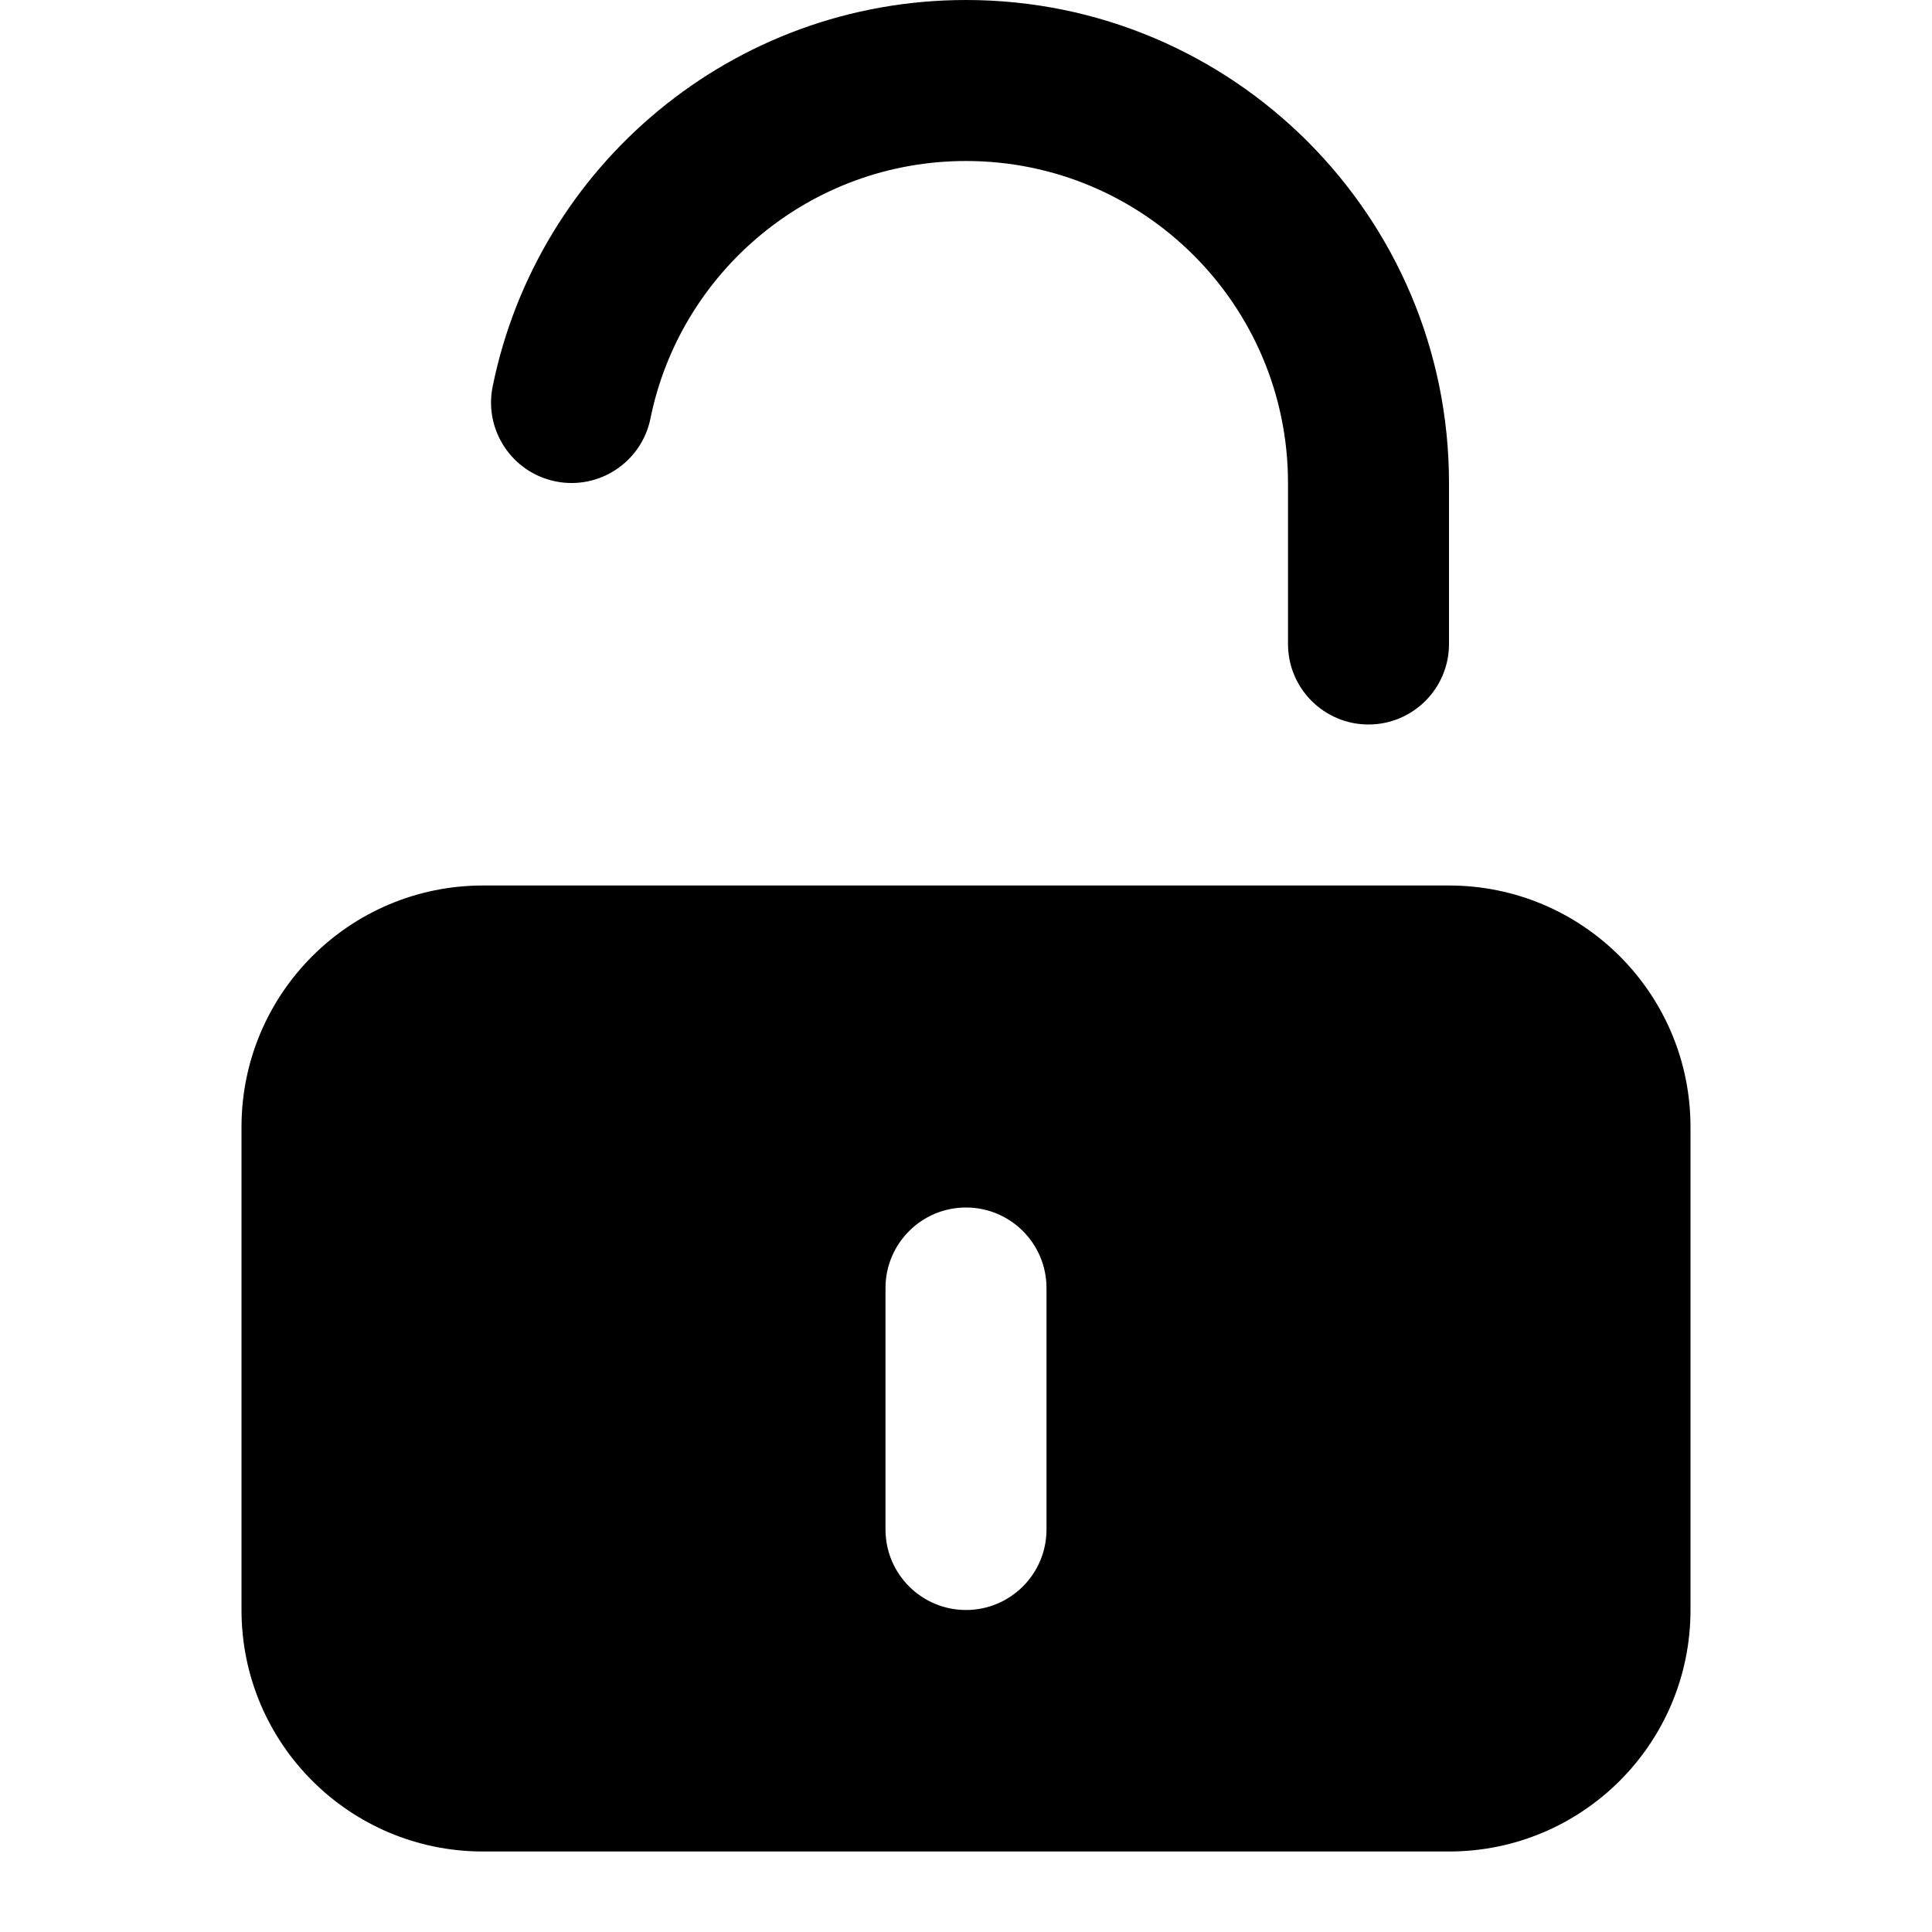
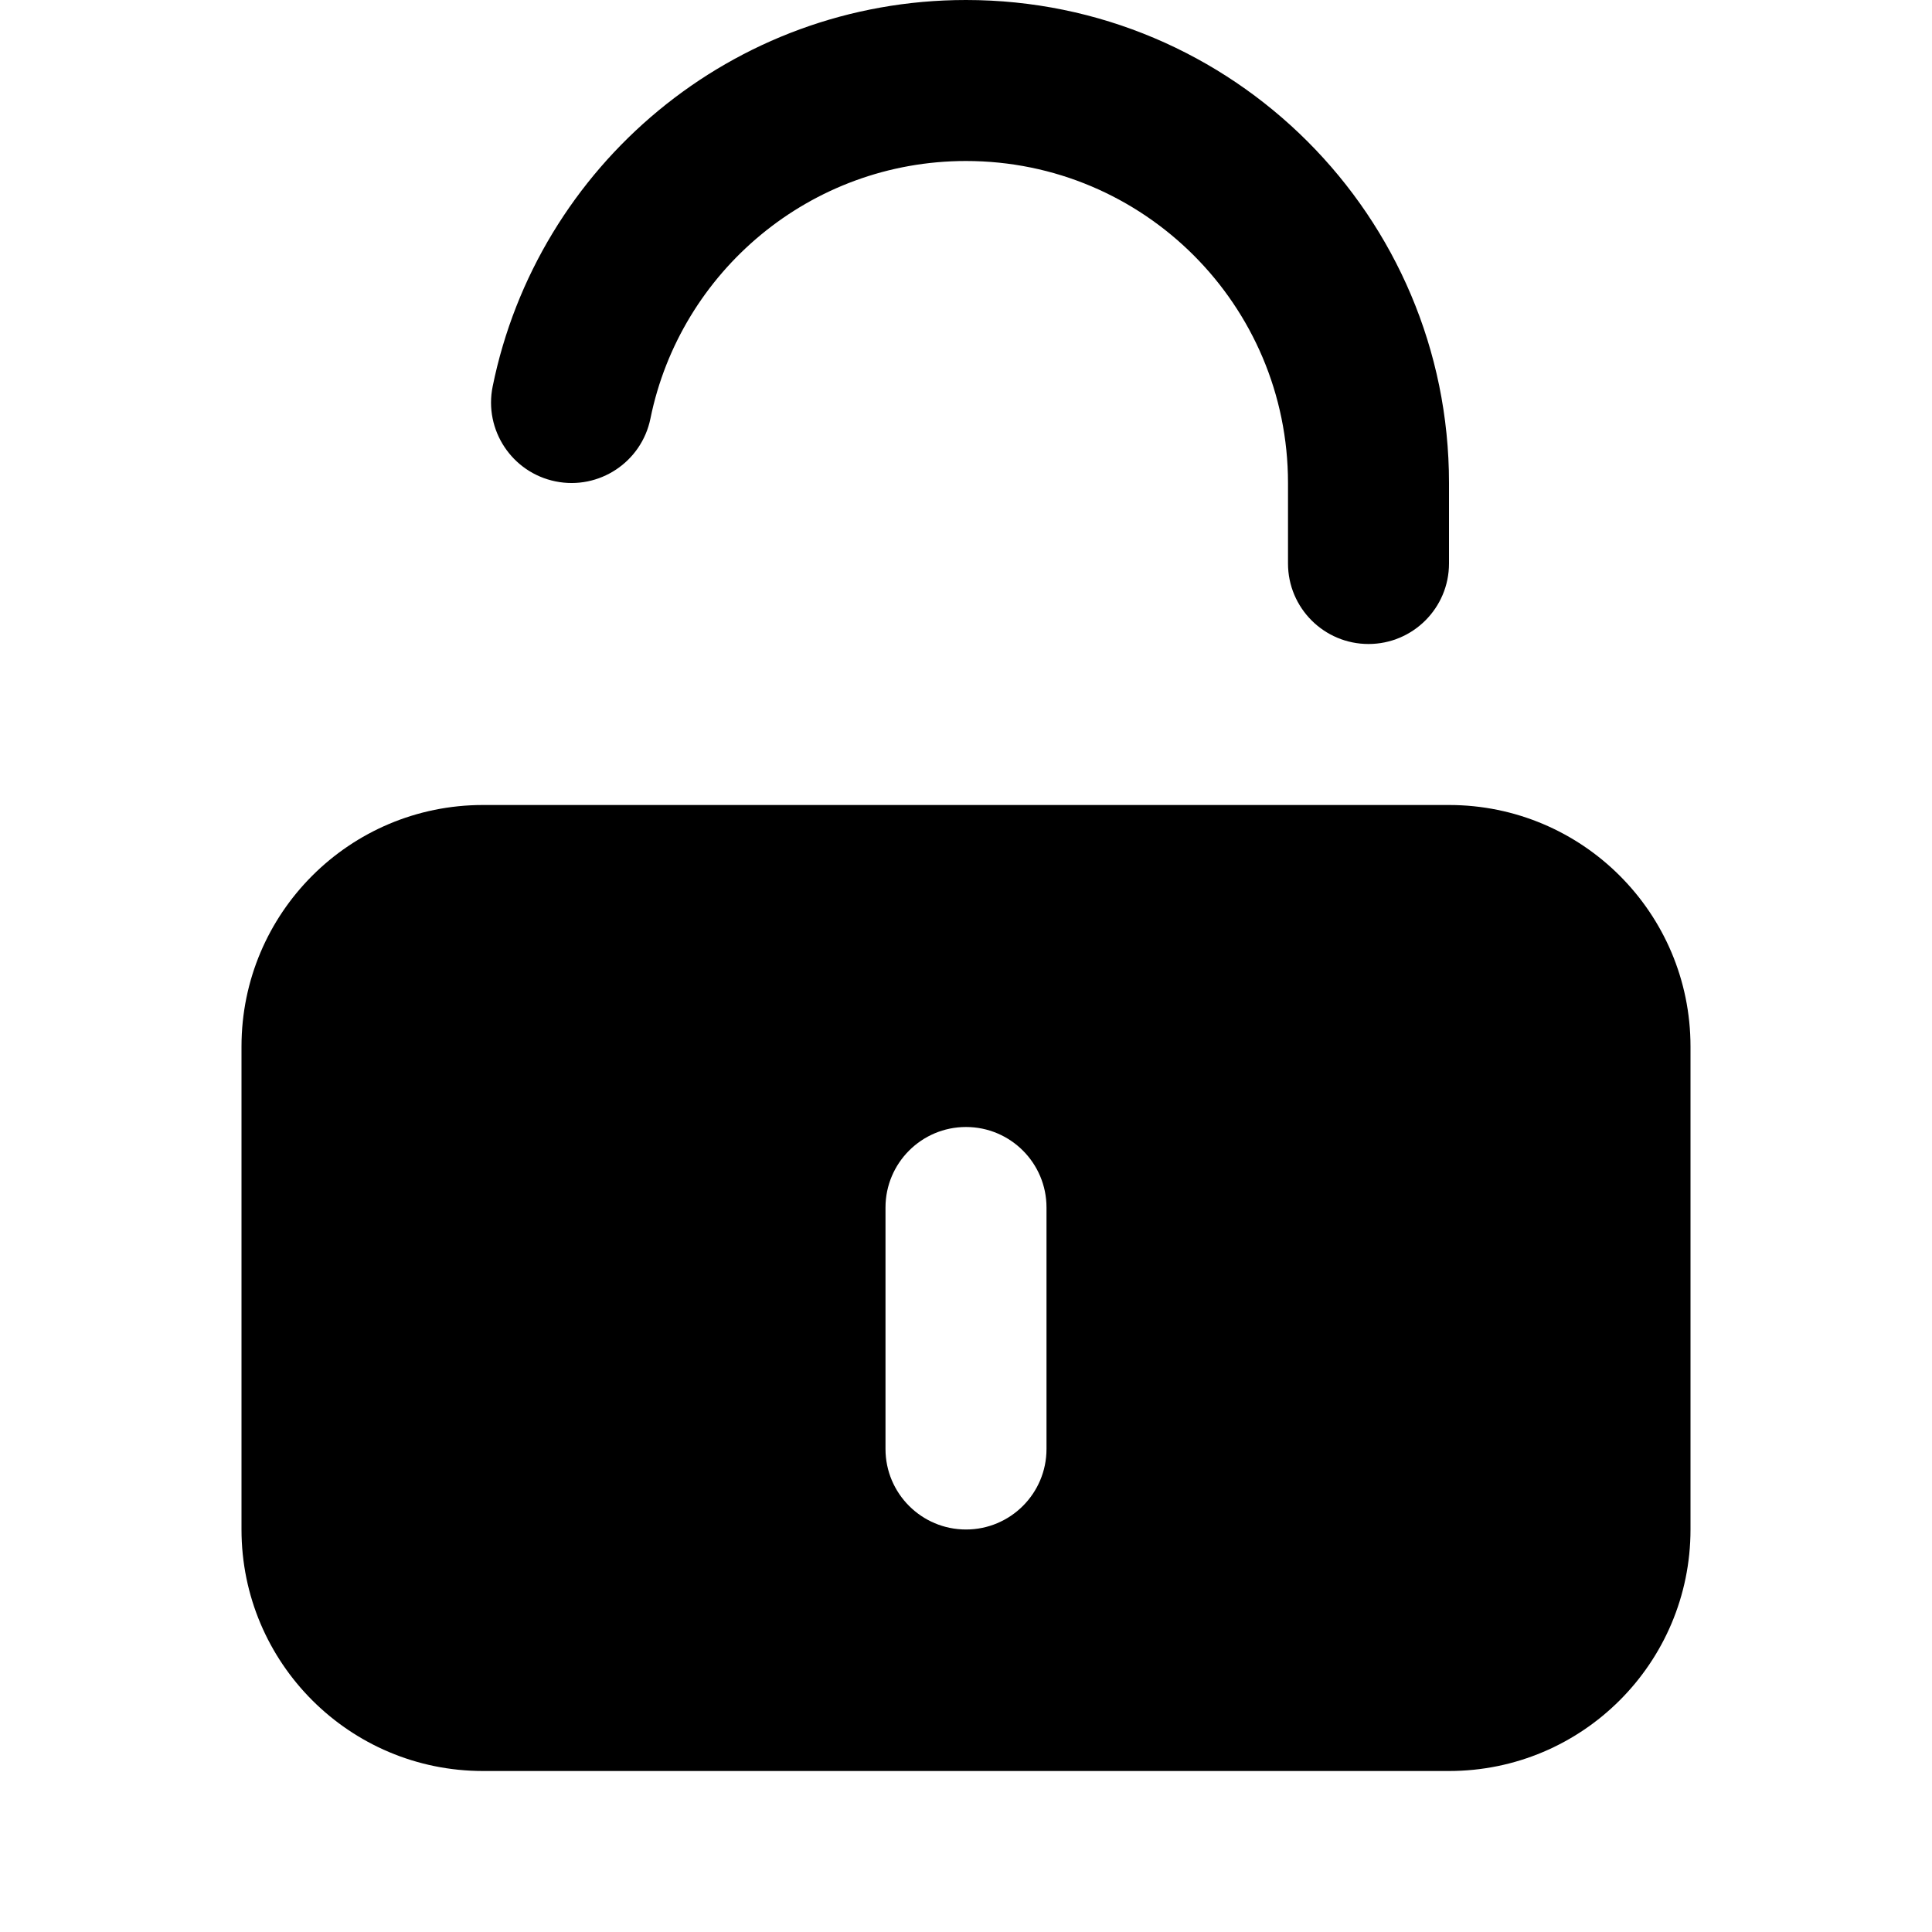
<svg xmlns="http://www.w3.org/2000/svg" viewBox="0 0 24 24" fill="currentColor">
-   <path d="M8.08 5.199C8.451 3.373 10.066 2 12 2c2.209 0 4 1.791 4 4v2c0 .552.448 1 1 1s1-.448 1-1V6c0-3.314-2.686-6-6-6-2.904 0-5.324 2.062-5.88 4.801-.11.541.24 1.069.781 1.179.541.11 1.069-.24 1.179-.781Z" />
-   <path fill-rule="evenodd" d="M6 11c-1.657 0-3 1.343-3 3v6c0 1.657 1.343 3 3 3h12c1.657 0 3-1.343 3-3v-6c0-1.657-1.343-3-3-3H6Zm6 4c.552 0 1 .448 1 1v3c0 .552-.448 1-1 1s-1-.448-1-1v-3c0-.552.448-1 1-1Z" clip-rule="evenodd" />
+   <path d="M8.08 5.199C8.451 3.374 10.066 2 12 2C14.209 2 16 3.791 16 6V7C16 7.552 16.448 8 17 8C17.552 8 18 7.552 18 7V6C18 2.686 15.314 0 12 0C9.096 0 6.676 2.062 6.12 4.801C6.01 5.342 6.36 5.87 6.901 5.98C7.442 6.09 7.97 5.74 8.08 5.199Z" />
+   <path fill-rule="evenodd" clip-rule="evenodd" d="M6 10C4.343 10 3 11.343 3 13V19C3 20.657 4.343 22 6 22H18C19.657 22 21 20.657 21 19V13C21 11.343 19.657 10 18 10H6ZM12 14C12.552 14 13 14.448 13 15V18C13 18.552 12.552 19 12 19C11.448 19 11 18.552 11 18V15C11 14.448 11.448 14 12 14Z" />
</svg>
